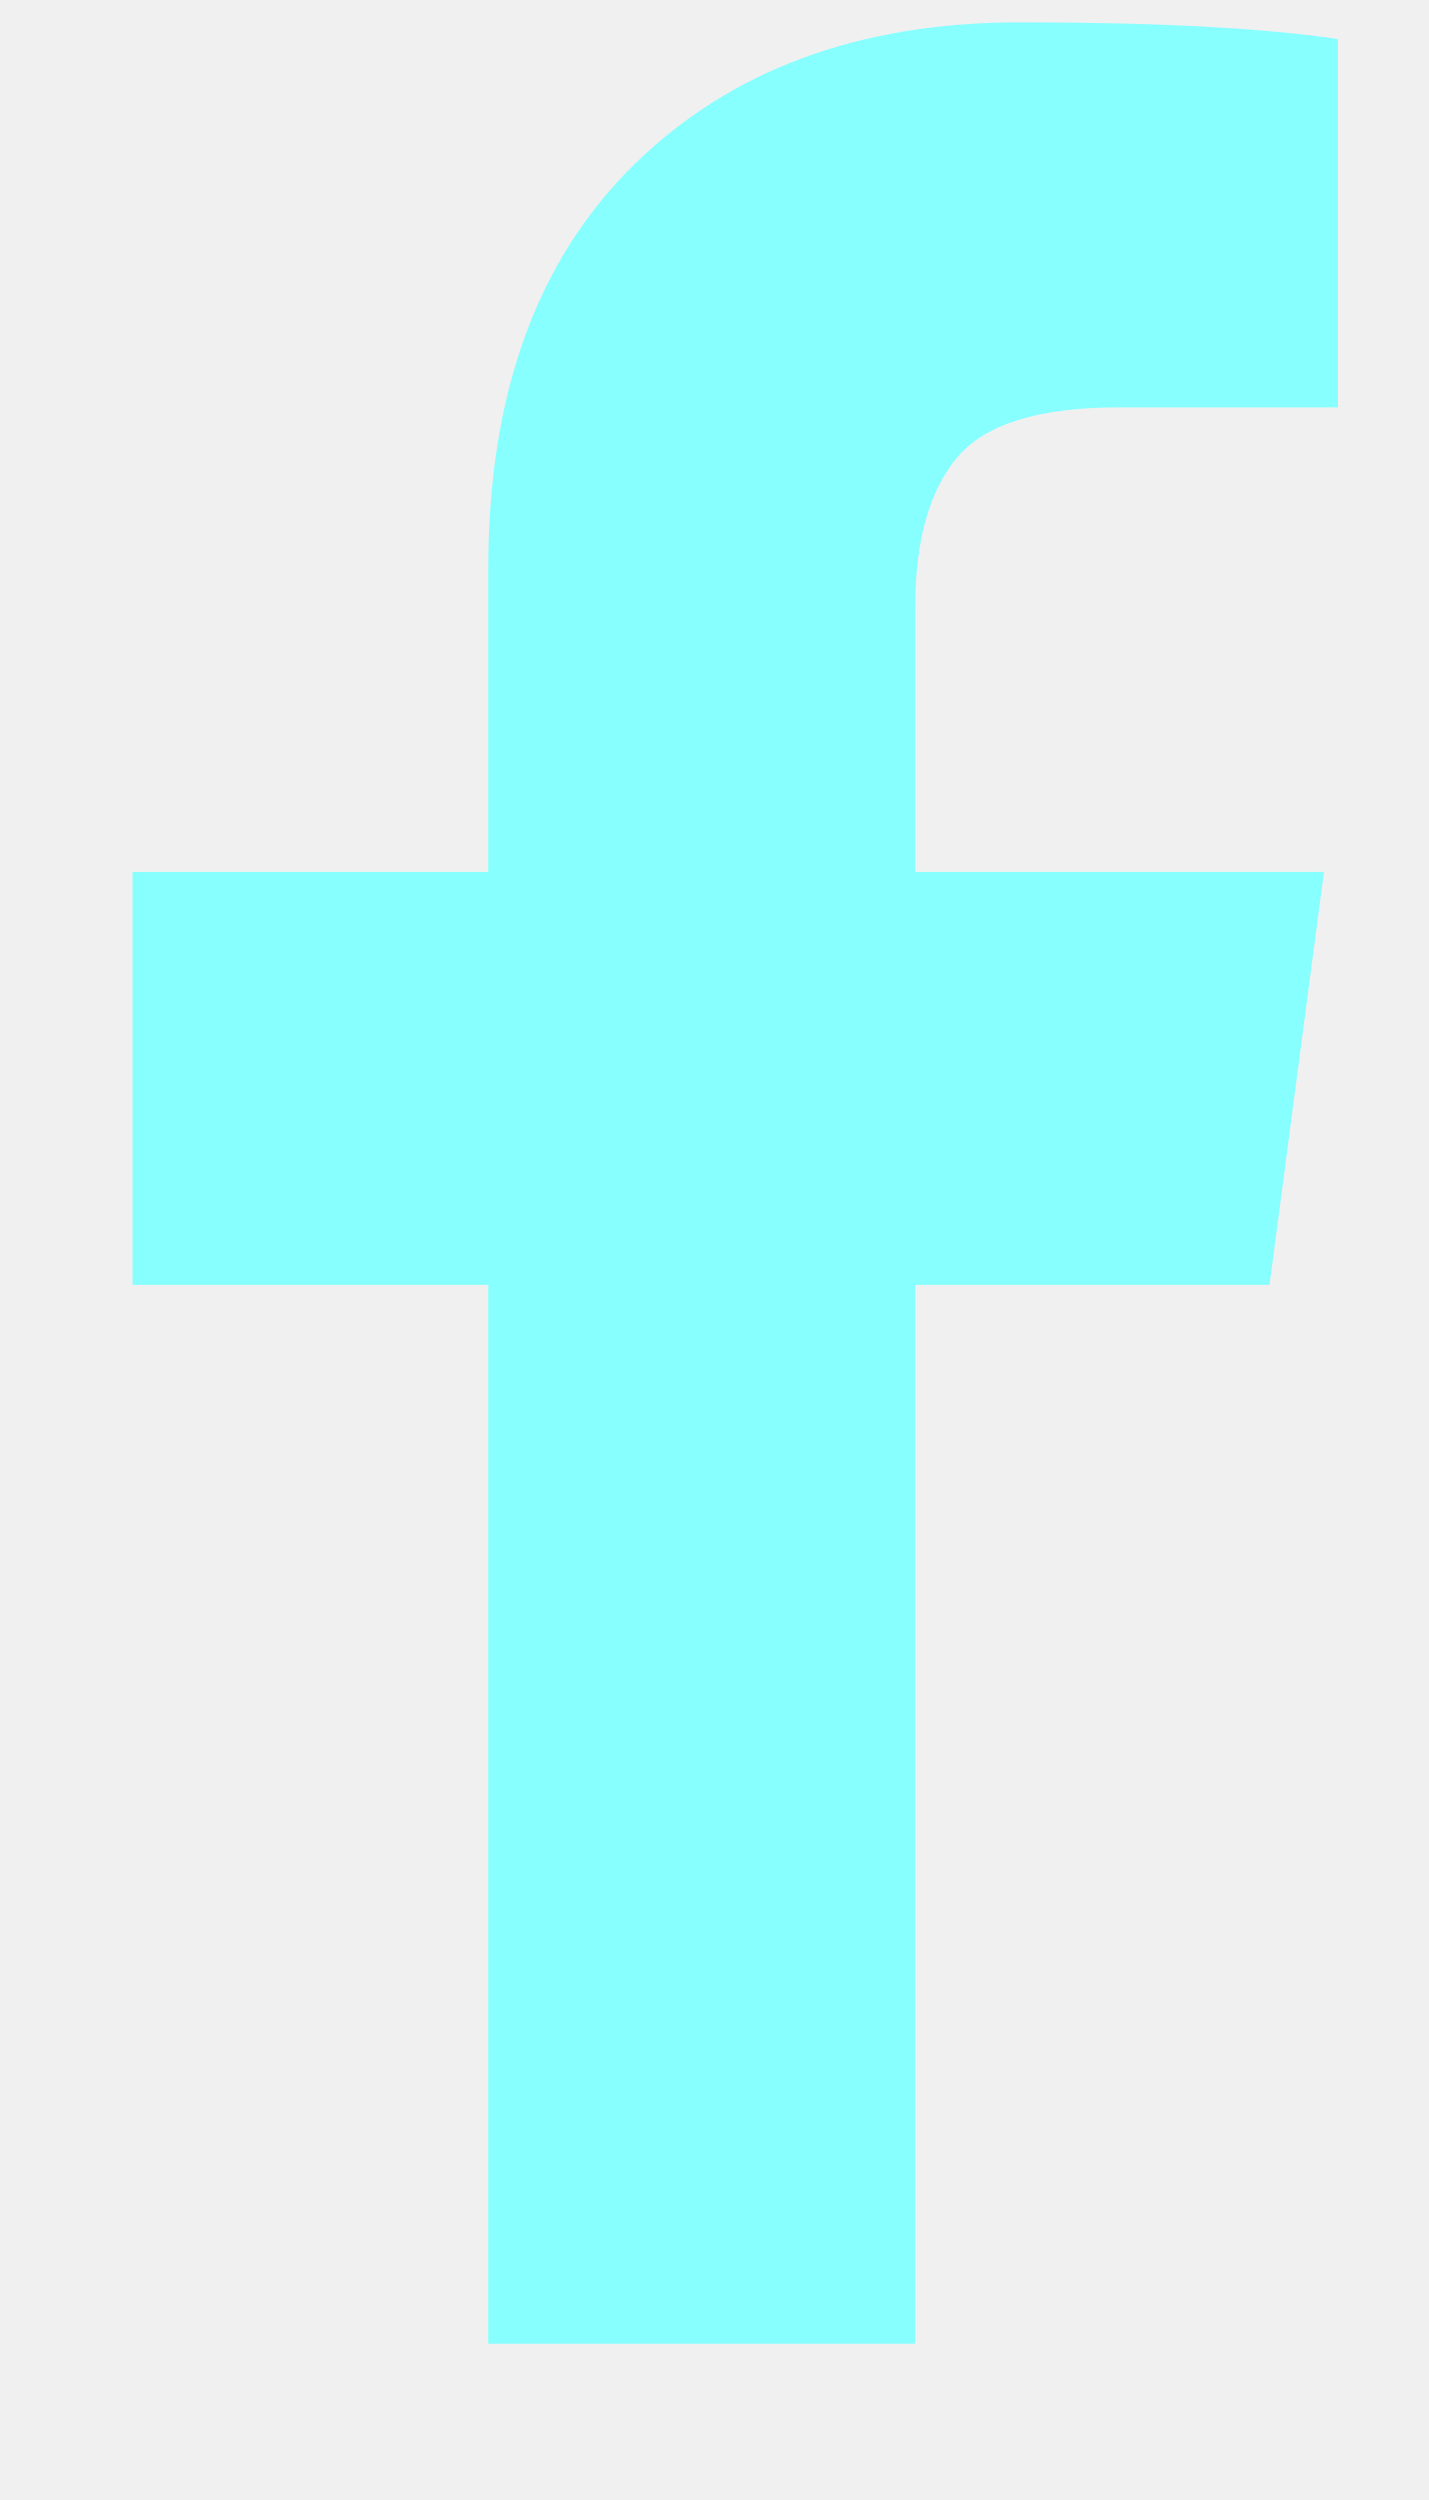
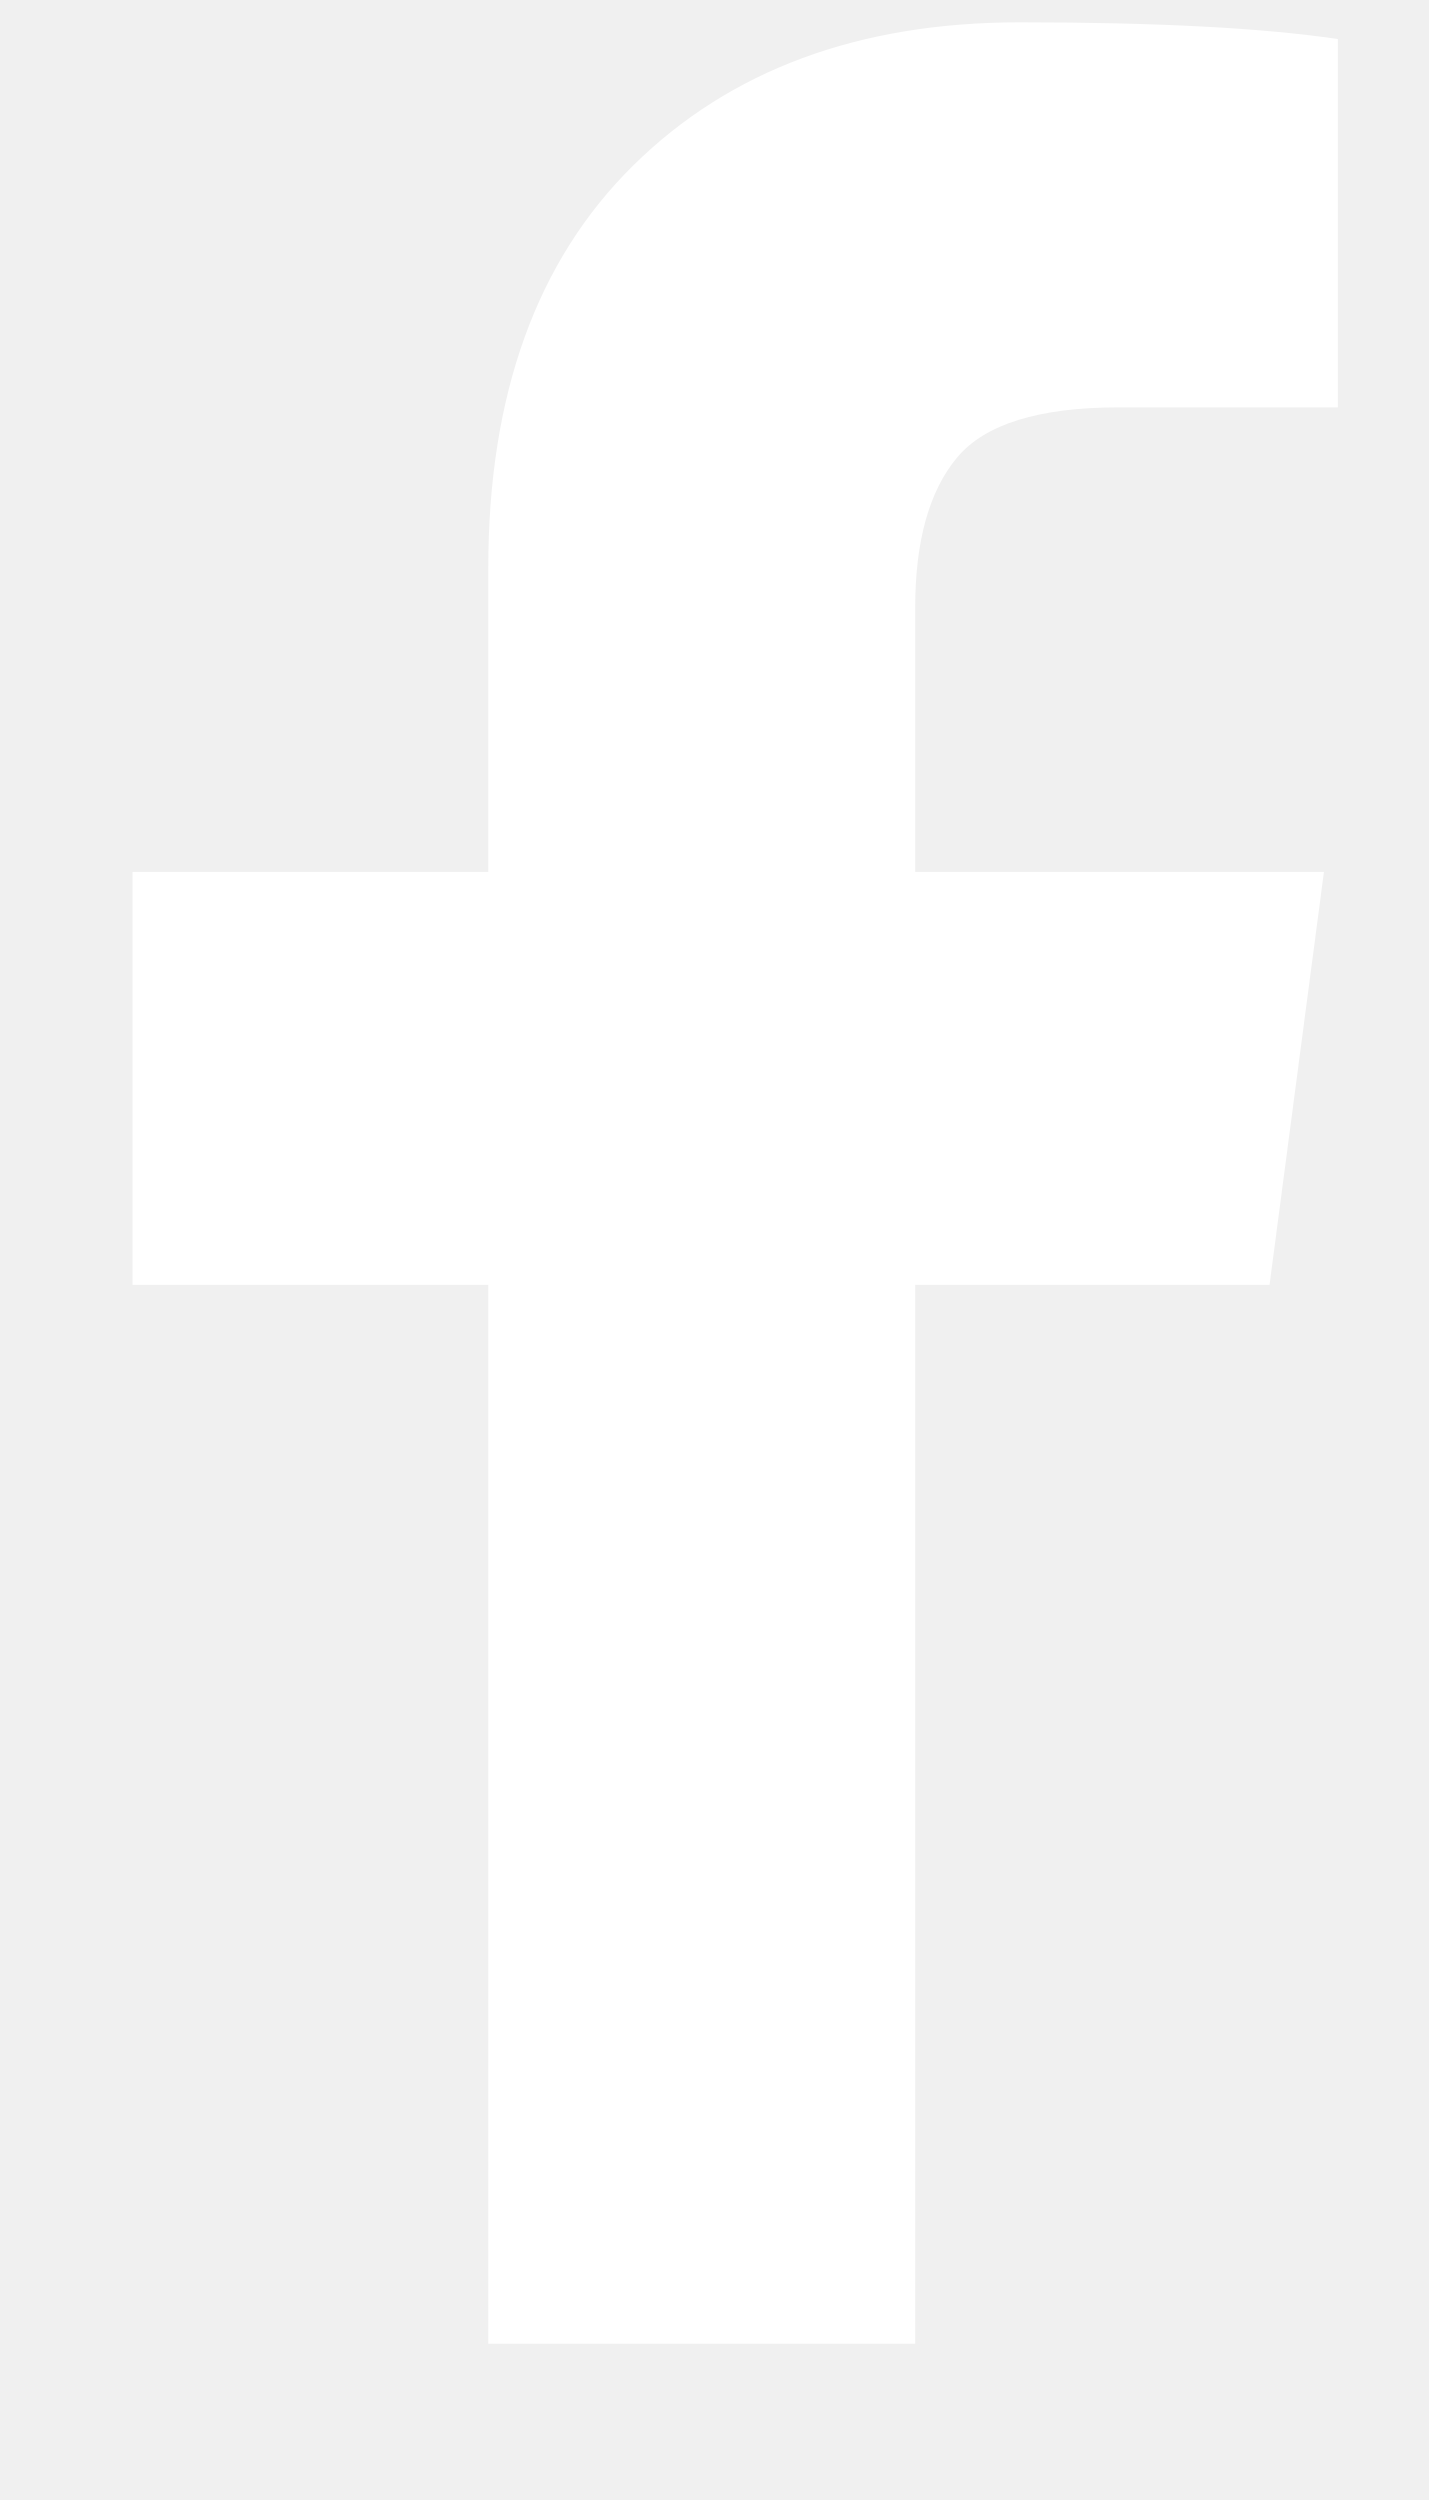
<svg xmlns="http://www.w3.org/2000/svg" viewBox="0 0 585 1024">
-   <path fill="#8ff" d="M548 16v150.857h-89.714q-49.143 0-66.286 20.57t-17.143 61.715v108h167.43L520 526.285H374.857V960H200V526.284H54.286V357.142H200v-124.57q0-106.287 59.43-164.858t158.285-58.57q84 0 130.286 6.856z" />
+   <path fill="#fff" d="M548 16v150.857h-89.714q-49.143 0-66.286 20.57t-17.143 61.715v108h167.43L520 526.285H374.857V960H200V526.284H54.286V357.142H200v-124.57q0-106.287 59.43-164.858t158.285-58.57q84 0 130.286 6.856z" />
</svg>
